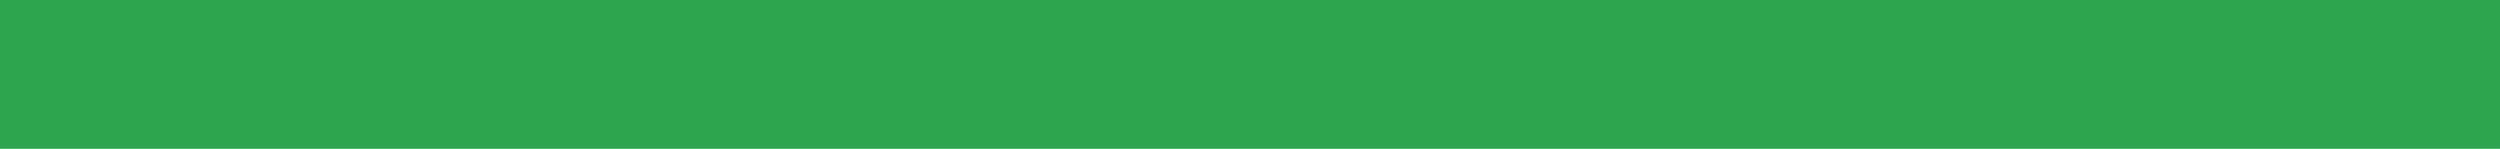
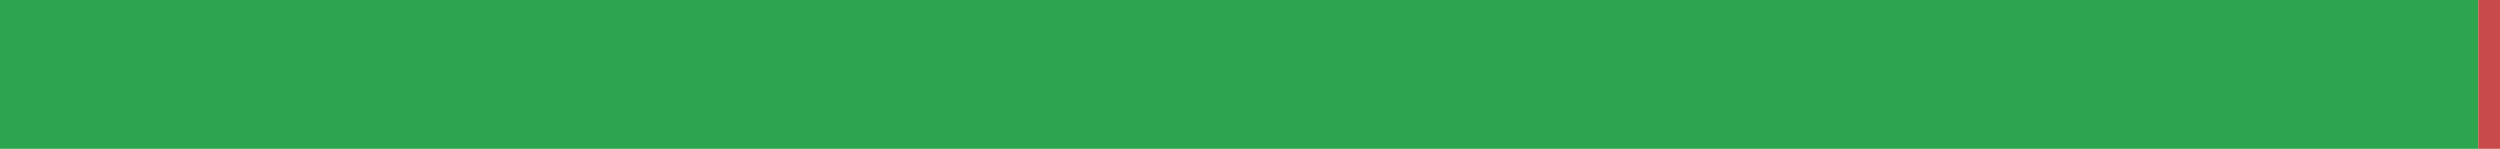
<svg xmlns="http://www.w3.org/2000/svg" width="168" height="10" viewBox="0 0 168 10" role="img" aria-label="zh-CN translation status">
-   <rect x="0" y="0" width="168" height="10" fill="#2DA44E" />
+   <rect x="0" y="0" width="166.539" height="10" fill="#2DA44E" />
+   <rect x="166.539" y="0" width="1.461" height="10" fill="#C94A4A" />
</svg>
